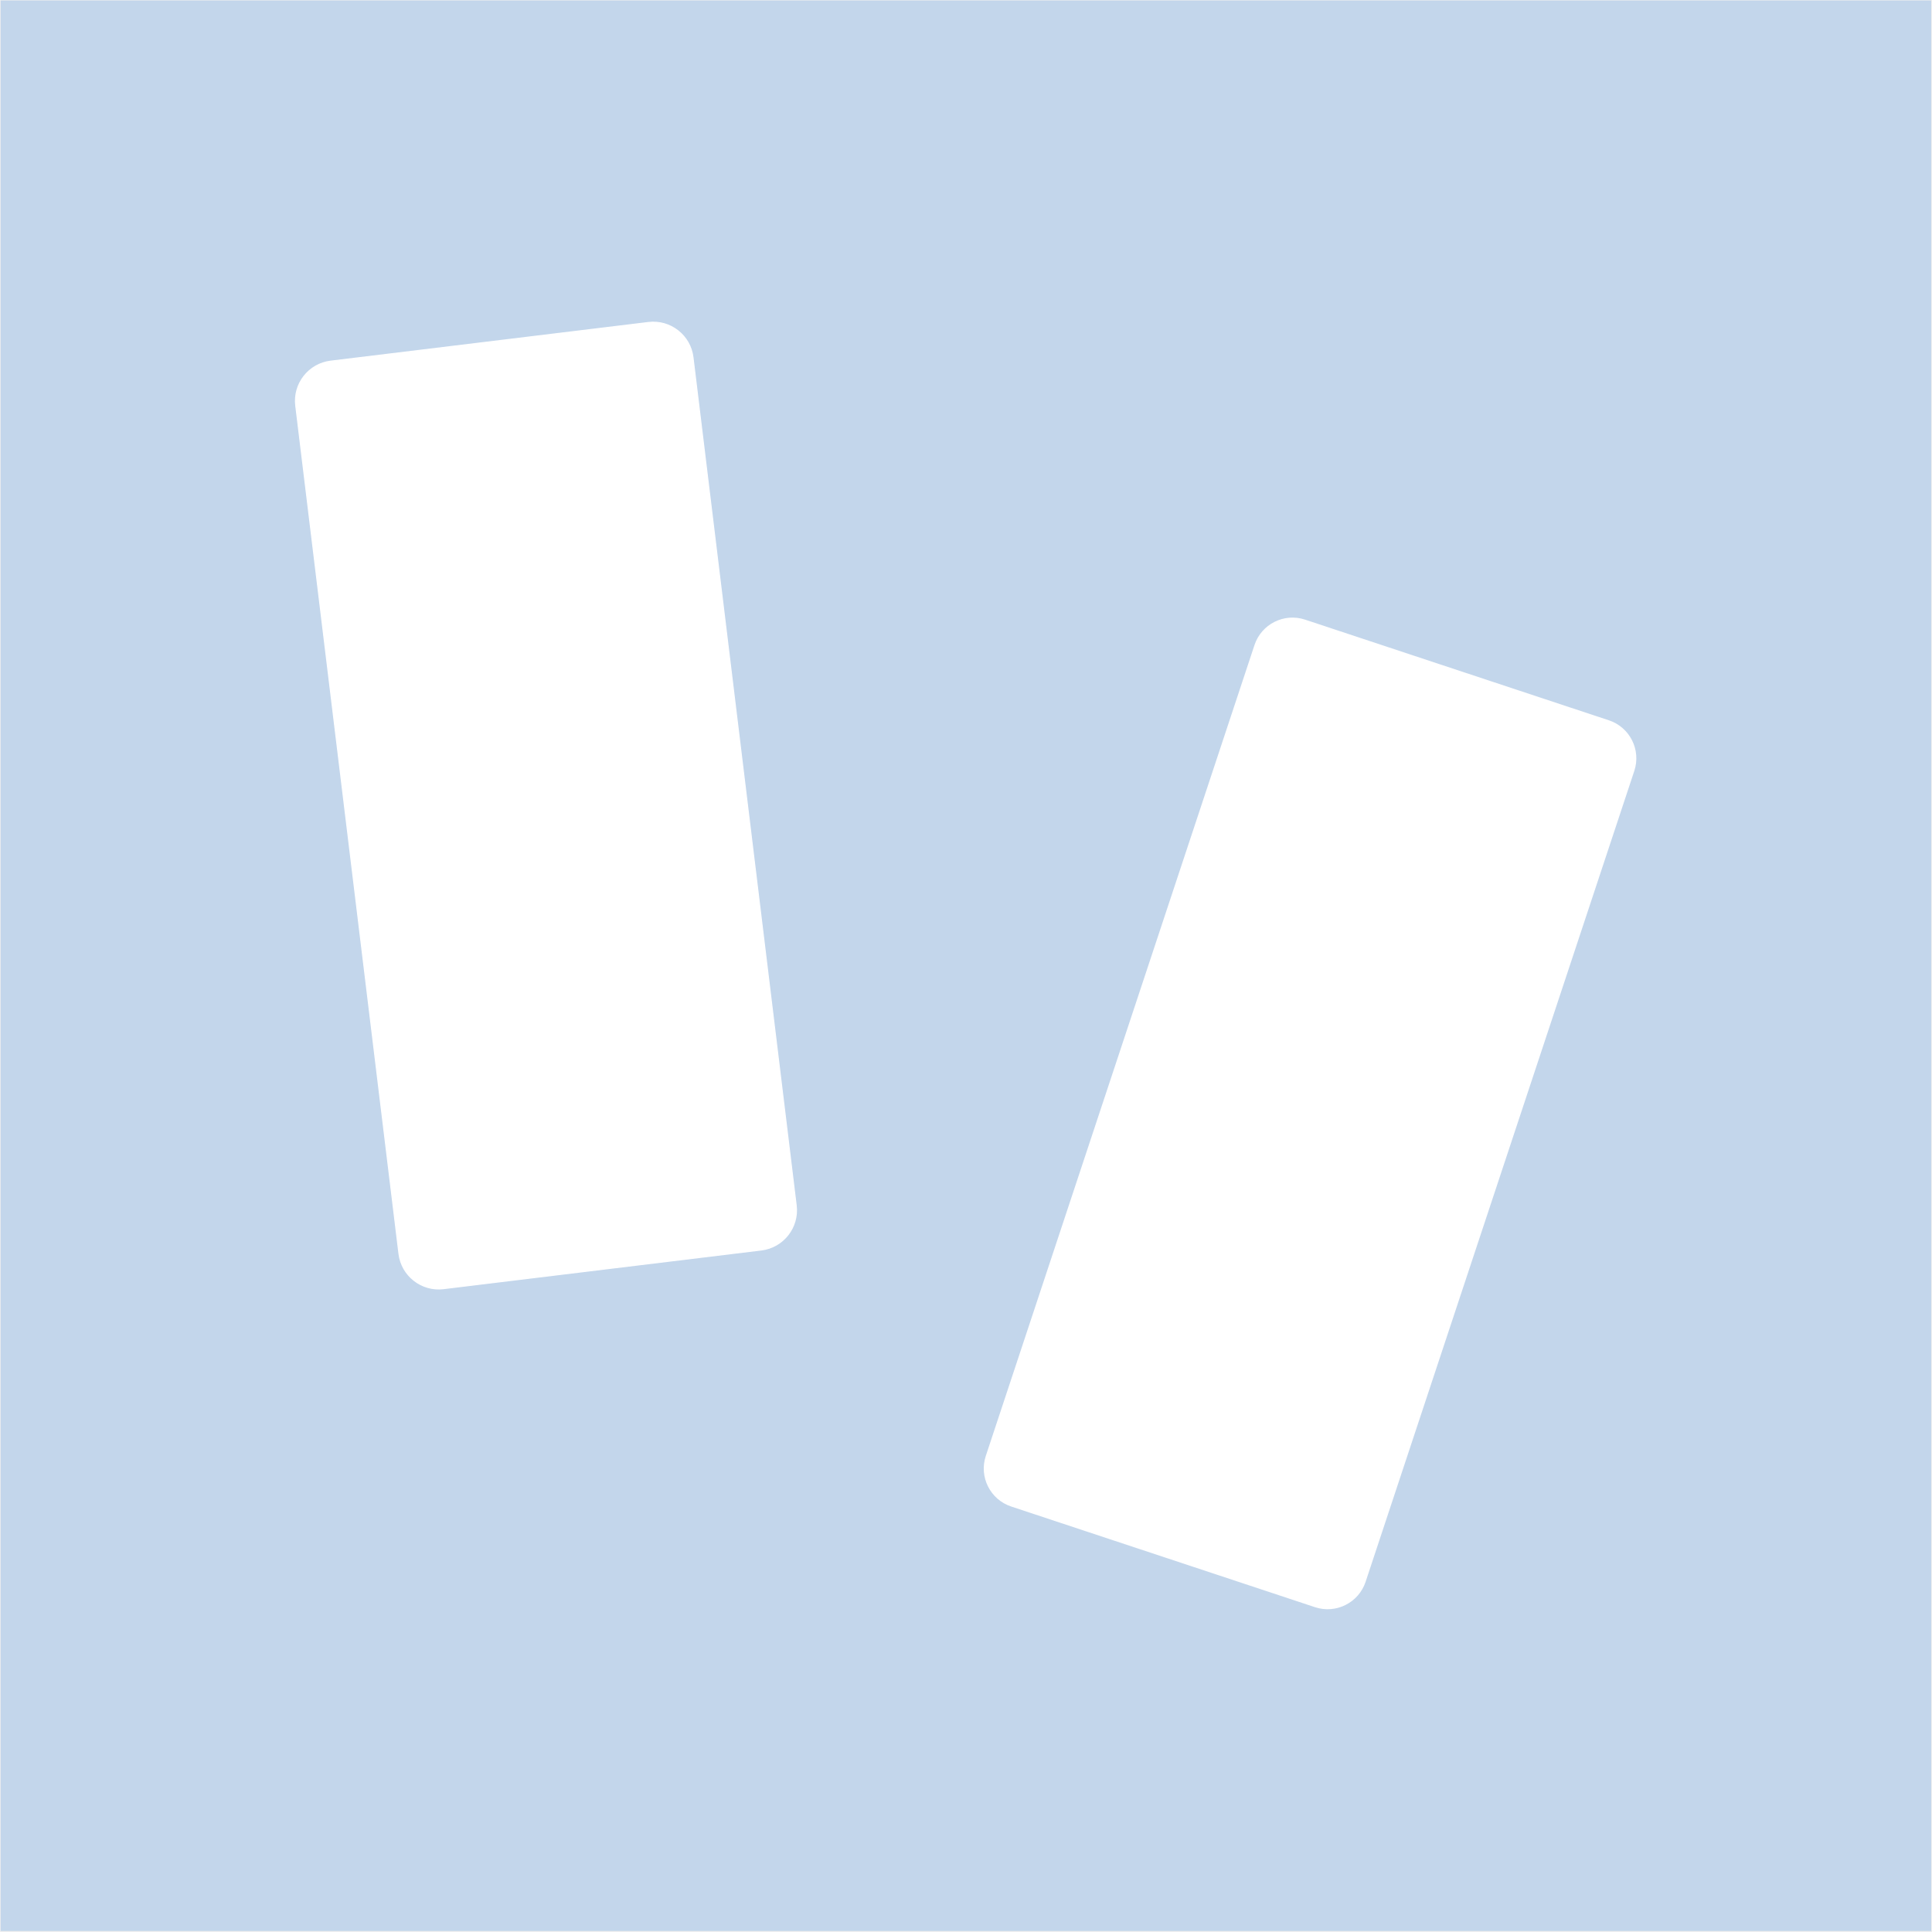
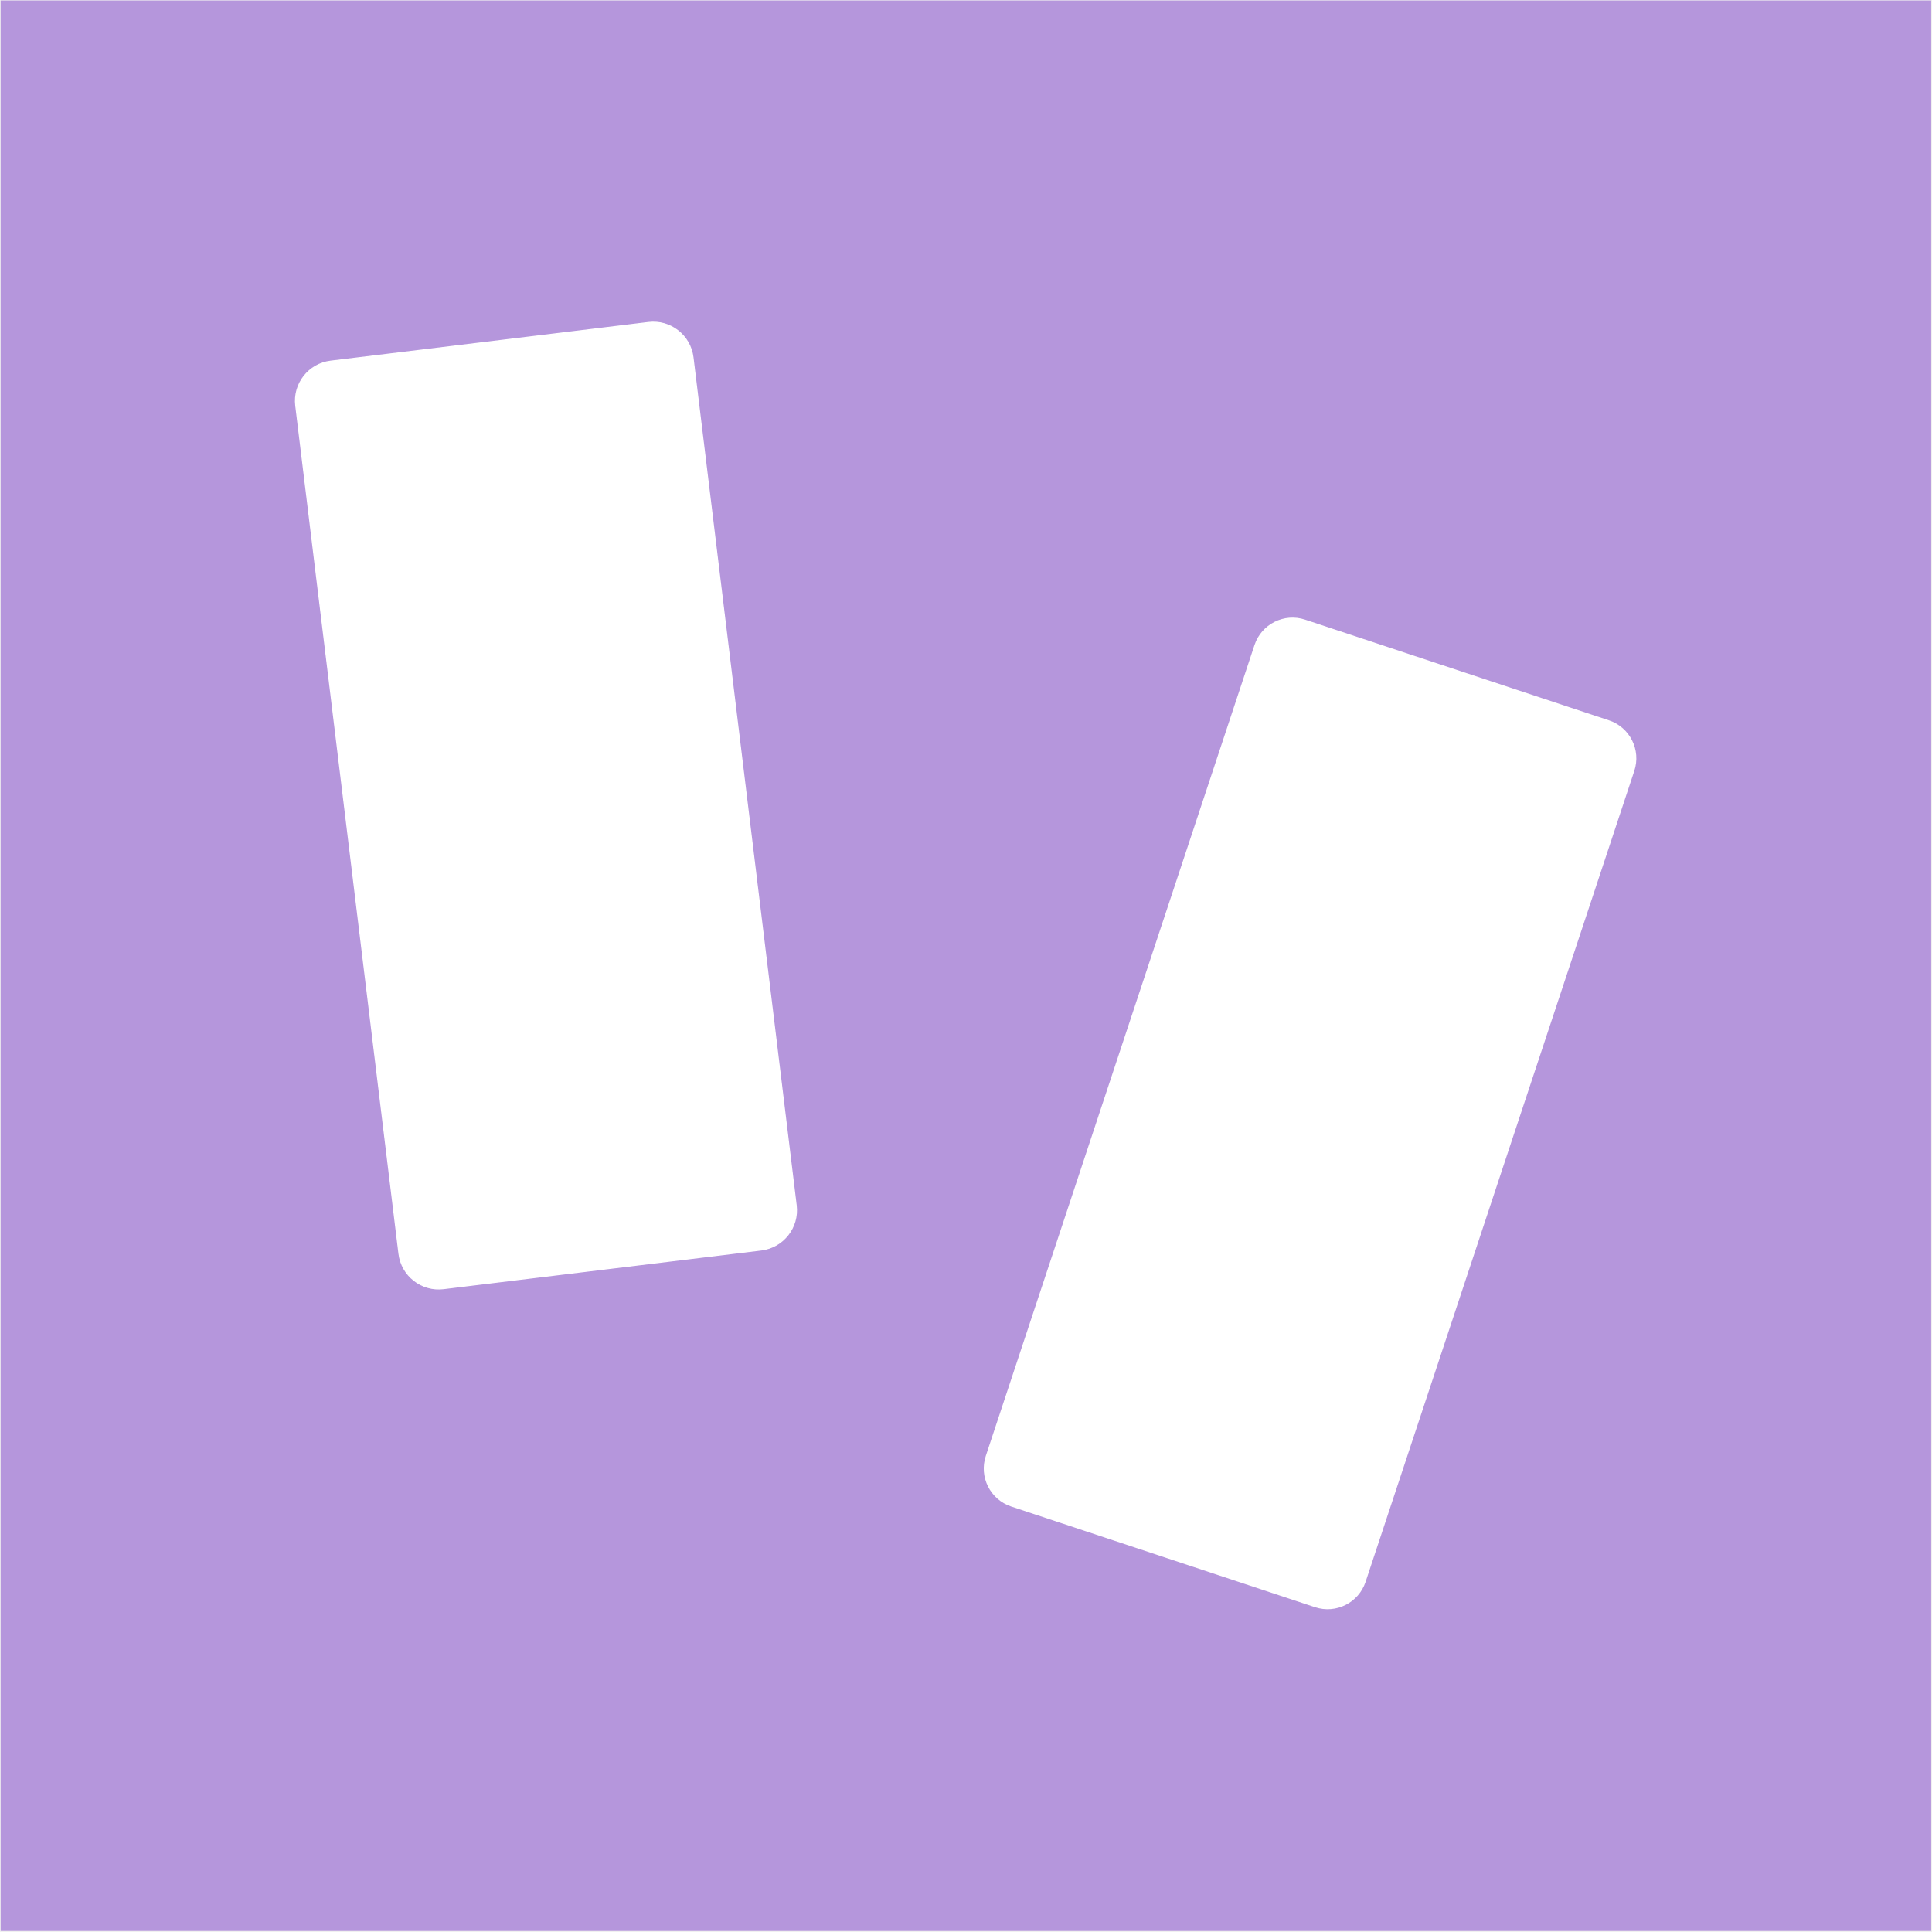
<svg xmlns="http://www.w3.org/2000/svg" width="100%" height="100%" viewBox="0 0 1773 1773" version="1.1" xml:space="preserve" style="fill-rule:evenodd;clip-rule:evenodd;stroke-linejoin:round;stroke-miterlimit:2;">
-   <rect id="template_dalmata1" x="0.594" y="0.421" width="1771.65" height="1771.65" style="fill:rgb(195,214,235);" />
+   <rect id="template_dalmata1" x="0.594" y="0.421" width="1771.65" height="1771.65" style="fill:rgb(181,150,220);" />
  <g>
    <path d="M635.938,327.984L730.652,1106.21C733.1,1126.33 718.755,1144.65 698.637,1147.1L407.033,1182.59C386.915,1185.04 368.595,1170.69 366.147,1150.57L271.433,372.345C268.985,352.228 283.329,333.906 303.447,331.458L595.051,295.968C615.169,293.52 633.49,307.866 635.938,327.984Z" style="fill:white;stroke:white;stroke-width:1px;" />
  </g>
  <g>
    <path d="M1499.81,707.443L1253.22,1451.62C1246.84,1470.86 1226.05,1481.3 1206.81,1474.93L927.967,1382.53C908.729,1376.15 898.287,1355.36 904.661,1336.12L1151.25,591.945C1157.63,572.707 1178.42,562.263 1197.66,568.638L1476.51,661.036C1495.74,667.411 1506.18,688.205 1499.81,707.443Z" style="fill:white;" />
  </g>
</svg>
